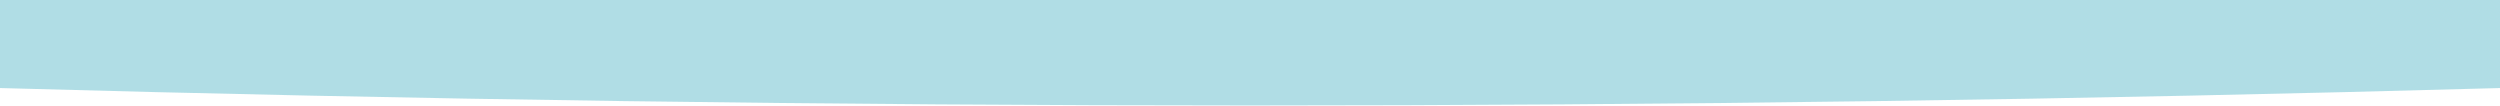
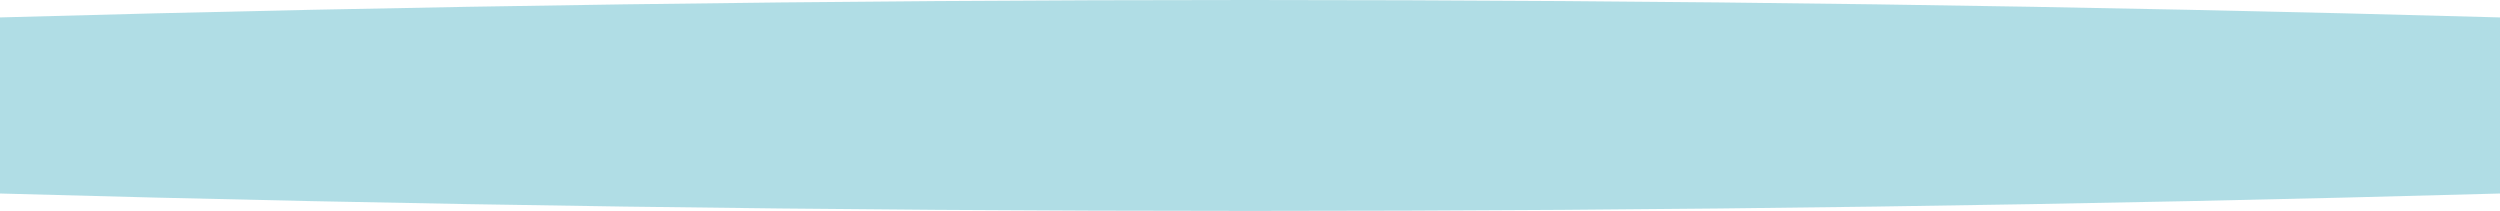
- <svg xmlns="http://www.w3.org/2000/svg" data-name="Layer 1" viewBox="0 0 640 27" width="640" height="27">
-   <path d="M640 0H0v22.54Q159.4 27 320 27t320-4.46V0z" fill="#b0dde5" fill-rule="evenodd" />
+ <svg xmlns="http://www.w3.org/2000/svg" data-name="Layer 1" viewBox="0 0 640 54" width="640" height="54">
+   <path d="M320 0Q159.4 0 0 4.46v45.08Q159.4 54 320 54t320-4.46V4.46Q480.6 0 320 0z" fill="#b0dde5" />
</svg>
